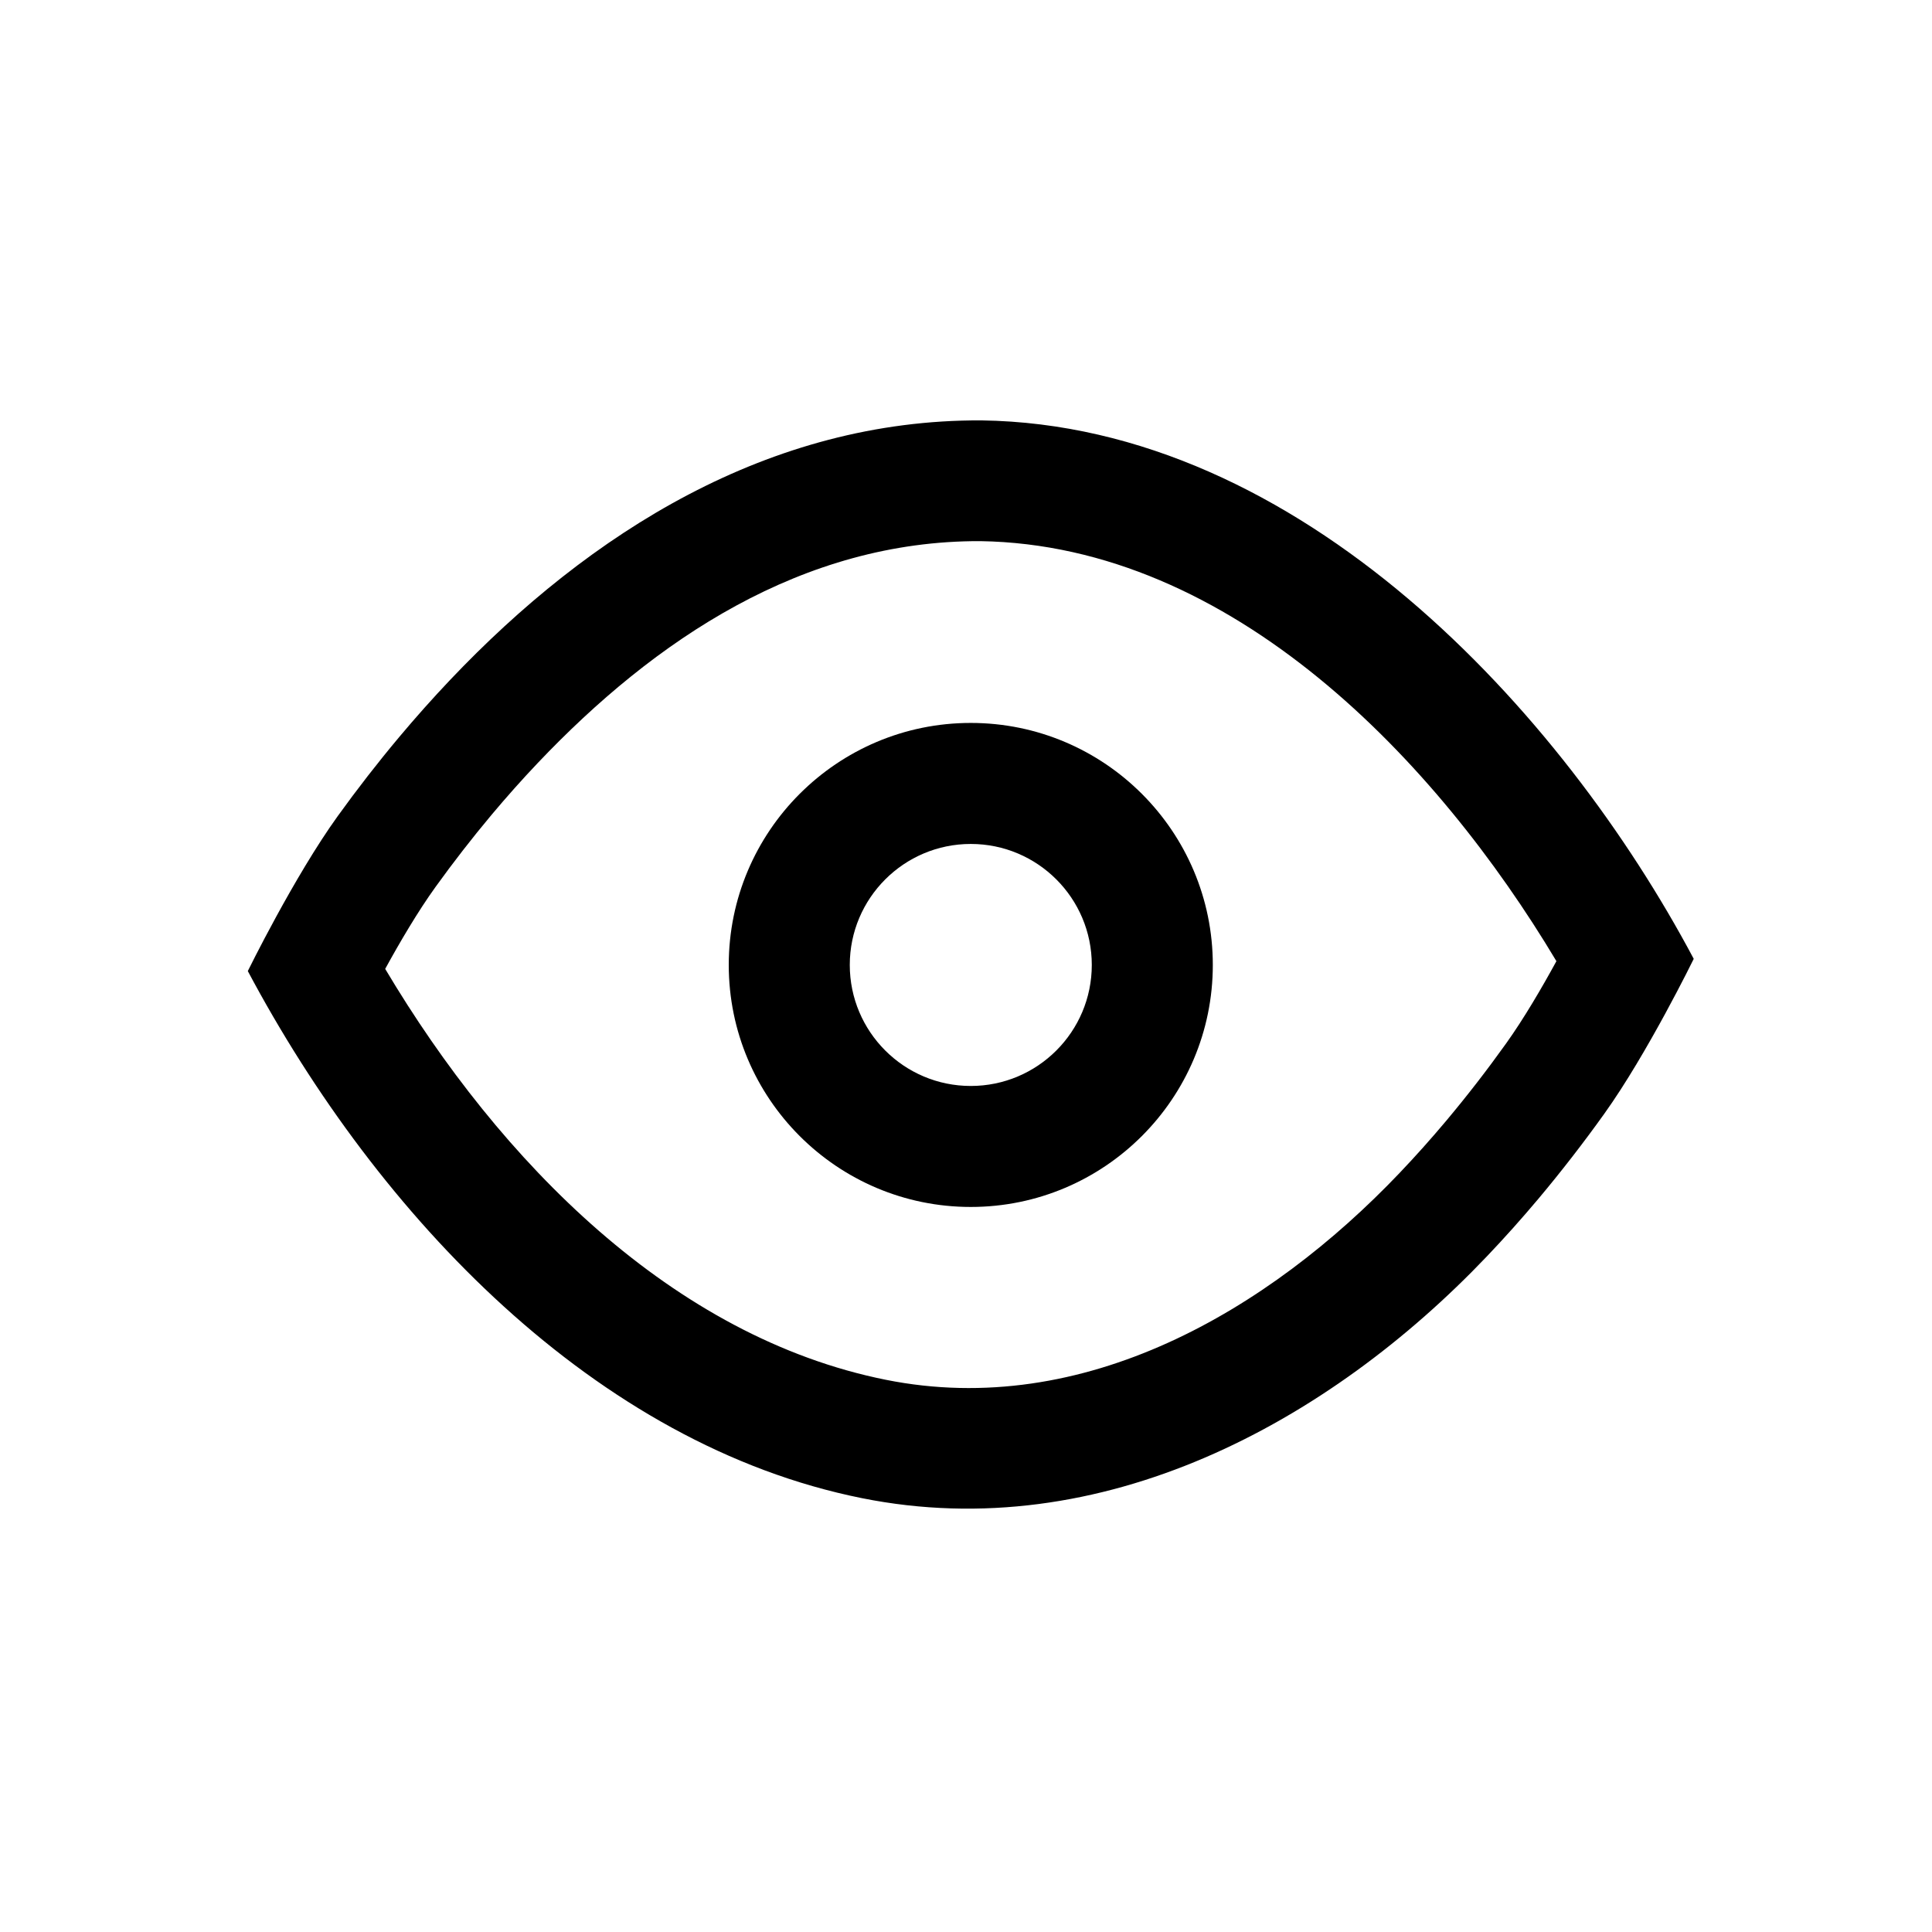
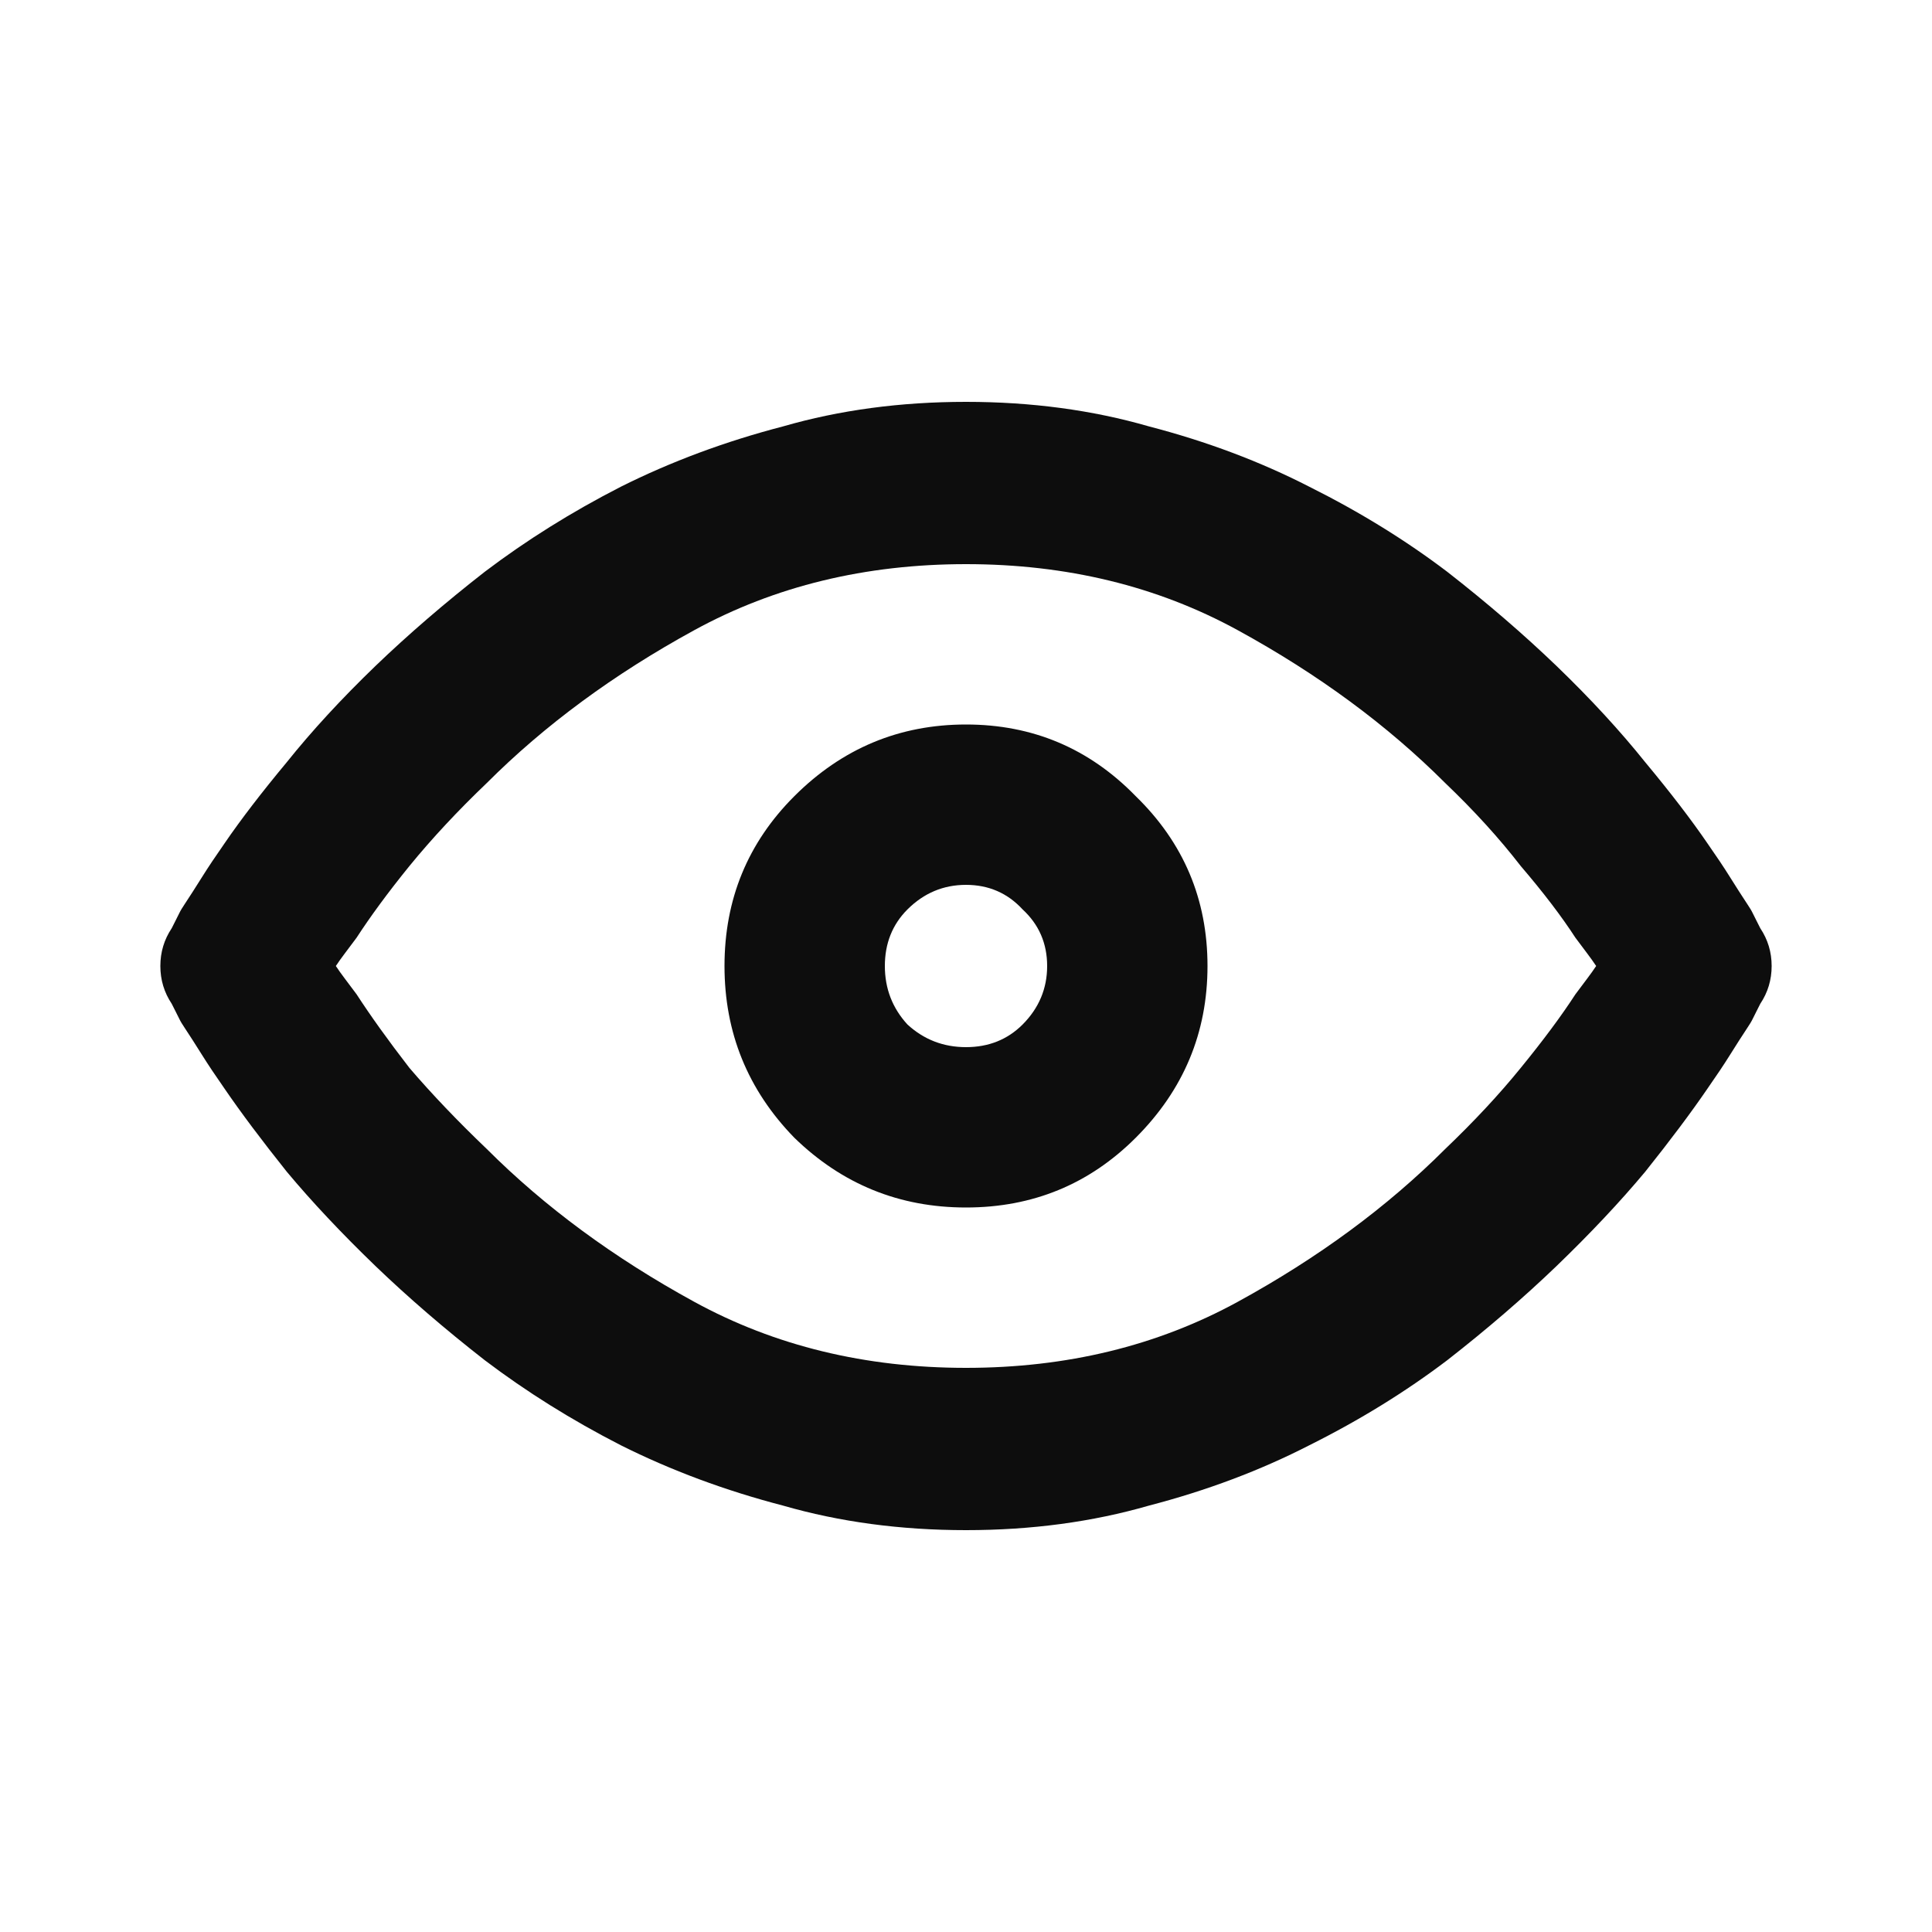
- <svg xmlns="http://www.w3.org/2000/svg" width="100%" height="100%" viewBox="0 0 64 64" version="1.1" xml:space="preserve" style="fill-rule:evenodd;clip-rule:evenodd;stroke-linejoin:round;stroke-miterlimit:2;">
-   <rect id="Icons" x="-896" y="-256" width="1280" height="800" style="fill:none;" />
-   <g id="Icons1">
-     <g id="Strike" />
-     <g id="H1" />
-     <g id="H2" />
-     <g id="H3" />
-     <g id="list-ul" />
-     <g id="hamburger-1" />
-     <g id="hamburger-2" />
-     <g id="list-ol" />
-     <g id="list-task" />
-     <g id="trash" />
-     <g id="vertical-menu" />
-     <g id="horizontal-menu" />
-     <g id="sidebar-2" />
-     <g id="Pen" />
-     <g id="Pen1" />
-     <g id="clock" />
-     <g id="external-link" />
-     <g id="hr" />
-     <g id="info" />
-     <g id="warning" />
-     <g id="plus-circle" />
-     <g id="minus-circle" />
-     <g id="vue" />
-     <g id="cog" />
-     <g id="logo" />
-     <g id="eye-slash" />
-     <g id="eye">
-       <path d="M32.513,13.926c10.574,0.15 19.249,9.657 23.594,17.837c0,0 -1.529,3.129 -2.963,5.132c-0.694,0.969 -1.424,1.913 -2.191,2.826c-0.547,0.65 -1.112,1.283 -1.698,1.898c-5.237,5.5 -12.758,9.603 -20.7,8.01c-8.823,-1.77 -16.02,-9.33 -20.346,-17.461c0,0 1.536,-3.132 2.978,-5.132c0.646,-0.897 1.324,-1.77 2.034,-2.617c0.544,-0.649 1.108,-1.282 1.691,-1.897c4.627,-4.876 10.564,-8.63 17.601,-8.596Zm-0.037,4c-5.89,-0.022 -10.788,3.267 -14.663,7.35c-0.527,0.555 -1.035,1.127 -1.527,1.713c-0.647,0.772 -1.265,1.569 -1.854,2.386c-0.589,0.816 -1.193,1.846 -1.672,2.721c3.814,6.409 9.539,12.198 16.582,13.611c6.563,1.317 12.688,-2.301 17.016,-6.846c0.529,-0.555 1.04,-1.128 1.534,-1.715c0.7,-0.833 1.366,-1.694 1.999,-2.579c0.586,-0.819 1.189,-1.851 1.667,-2.727c-3.958,-6.625 -10.73,-13.784 -19.082,-13.914Z" />
-       <path d="M32.158,23.948c4.425,0 8.018,3.593 8.018,8.017c0,4.425 -3.593,8.017 -8.018,8.017c-4.424,0 -8.017,-3.592 -8.017,-8.017c0,-4.424 3.593,-8.017 8.017,-8.017Zm0,4.009c2.213,0 4.009,1.796 4.009,4.008c0,2.213 -1.796,4.009 -4.009,4.009c-2.212,0 -4.008,-1.796 -4.008,-4.009c0,-2.212 1.796,-4.008 4.008,-4.008Z" />
-     </g>
-     <g id="toggle-off" />
-     <g id="shredder" />
-     <g id="spinner--loading--dots-" />
-     <g id="react" />
-   </g>
+ <svg xmlns="http://www.w3.org/2000/svg" width="24" height="24" viewBox="0 0 24 24" fill="none">
+   <path d="M21.703 11.227C21.641 11.133 21.57 11.023 21.492 10.898C21.414 10.773 21.32 10.633 21.211 10.477C21.008 10.18 20.75 9.844 20.438 9.469C20.125 9.078 19.758 8.68 19.336 8.273C18.93 7.883 18.477 7.492 17.977 7.102C17.461 6.711 16.891 6.359 16.266 6.047C15.656 5.734 14.992 5.484 14.273 5.297C13.57 5.094 12.812 4.992 12 4.992C11.188 4.992 10.43 5.094 9.727 5.297C9.008 5.484 8.336 5.734 7.711 6.047C7.102 6.359 6.539 6.711 6.023 7.102C5.523 7.492 5.07 7.883 4.664 8.273C4.242 8.68 3.875 9.078 3.562 9.469C3.25 9.844 2.992 10.18 2.789 10.477C2.68 10.633 2.586 10.773 2.508 10.898C2.43 11.023 2.359 11.133 2.297 11.227C2.266 11.273 2.242 11.312 2.227 11.344C2.211 11.375 2.195 11.406 2.18 11.438L2.133 11.531C2.039 11.672 1.992 11.828 1.992 12C1.992 12.172 2.039 12.328 2.133 12.469L2.18 12.562C2.195 12.594 2.211 12.625 2.227 12.656C2.242 12.688 2.266 12.727 2.297 12.773C2.359 12.867 2.43 12.977 2.508 13.102C2.586 13.227 2.68 13.367 2.789 13.523C2.992 13.82 3.25 14.164 3.562 14.555C3.875 14.93 4.242 15.32 4.664 15.727C5.07 16.117 5.523 16.508 6.023 16.898C6.539 17.289 7.102 17.641 7.711 17.953C8.336 18.266 9.008 18.516 9.727 18.703C10.43 18.906 11.188 19.008 12 19.008C12.812 19.008 13.57 18.906 14.273 18.703C14.992 18.516 15.656 18.266 16.266 17.953C16.891 17.641 17.461 17.289 17.977 16.898C18.477 16.508 18.93 16.117 19.336 15.727C19.758 15.32 20.125 14.93 20.438 14.555C20.75 14.164 21.008 13.82 21.211 13.523C21.32 13.367 21.414 13.227 21.492 13.102C21.57 12.977 21.641 12.867 21.703 12.773C21.734 12.727 21.758 12.688 21.773 12.656C21.789 12.625 21.805 12.594 21.82 12.562L21.867 12.469C21.961 12.328 22.008 12.172 22.008 12C22.008 11.828 21.961 11.672 21.867 11.531L21.82 11.438C21.805 11.406 21.789 11.375 21.773 11.344C21.758 11.312 21.734 11.273 21.703 11.227ZM4.43 12.352C4.383 12.289 4.336 12.227 4.289 12.164C4.242 12.102 4.203 12.047 4.172 12C4.203 11.953 4.242 11.898 4.289 11.836C4.336 11.773 4.383 11.711 4.43 11.648C4.602 11.383 4.82 11.086 5.086 10.758C5.367 10.414 5.688 10.07 6.047 9.727C6.766 9.008 7.625 8.375 8.625 7.828C9.625 7.281 10.75 7.008 12 7.008C13.25 7.008 14.375 7.281 15.375 7.828C16.375 8.375 17.234 9.008 17.953 9.727C18.312 10.07 18.625 10.414 18.891 10.758C19.172 11.086 19.398 11.383 19.57 11.648C19.617 11.711 19.664 11.773 19.711 11.836C19.758 11.898 19.797 11.953 19.828 12C19.797 12.047 19.758 12.102 19.711 12.164C19.664 12.227 19.617 12.289 19.57 12.352C19.398 12.617 19.172 12.922 18.891 13.266C18.625 13.594 18.312 13.93 17.953 14.273C17.234 14.992 16.375 15.625 15.375 16.172C14.375 16.719 13.25 16.992 12 16.992C10.75 16.992 9.625 16.719 8.625 16.172C7.625 15.625 6.766 14.992 6.047 14.273C5.688 13.93 5.367 13.594 5.086 13.266C4.82 12.922 4.602 12.617 4.43 12.352ZM10.992 12C10.992 11.719 11.086 11.484 11.273 11.297C11.477 11.094 11.719 10.992 12 10.992C12.281 10.992 12.516 11.094 12.703 11.297C12.906 11.484 13.008 11.719 13.008 12C13.008 12.281 12.906 12.523 12.703 12.727C12.516 12.914 12.281 13.008 12 13.008C11.719 13.008 11.477 12.914 11.273 12.727C11.086 12.523 10.992 12.281 10.992 12ZM12 9C11.172 9 10.461 9.297 9.867 9.891C9.289 10.469 9 11.172 9 12C9 12.828 9.289 13.539 9.867 14.133C10.461 14.711 11.172 15 12 15C12.828 15 13.531 14.711 14.109 14.133C14.703 13.539 15 12.828 15 12C15 11.172 14.703 10.469 14.109 9.891C13.531 9.297 12.828 9 12 9Z" fill="#0D0D0D" />
</svg>
